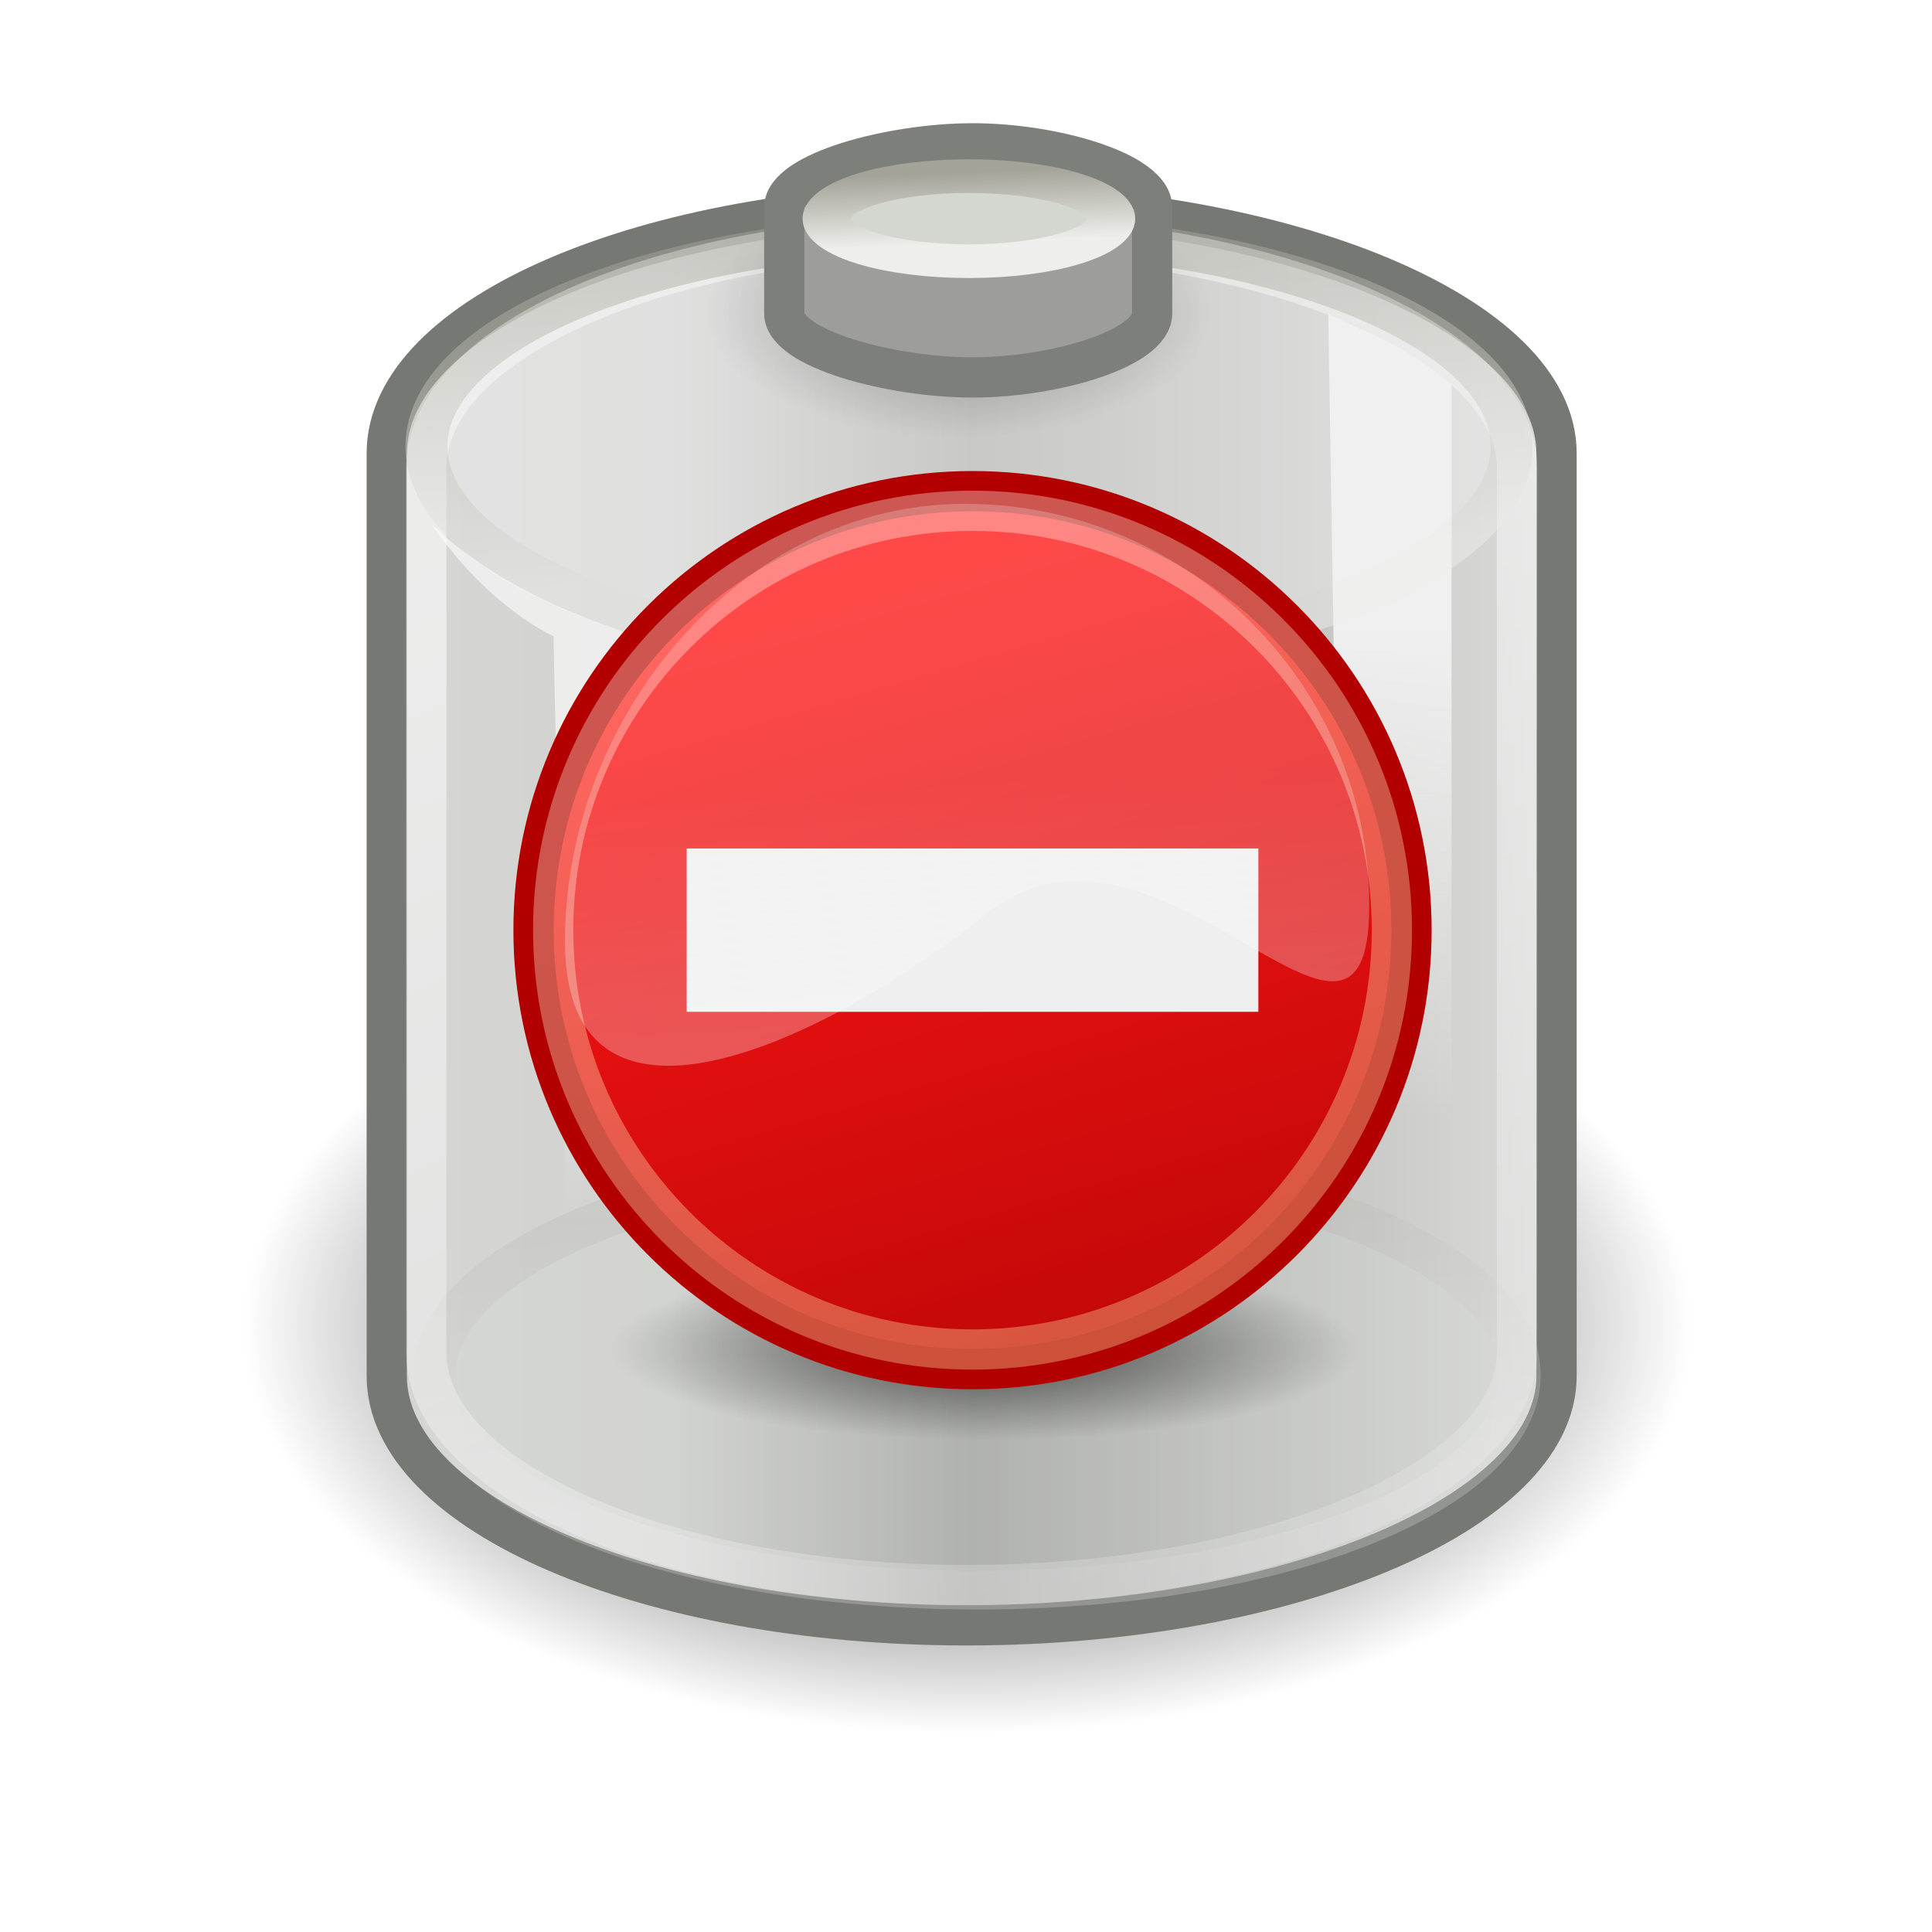
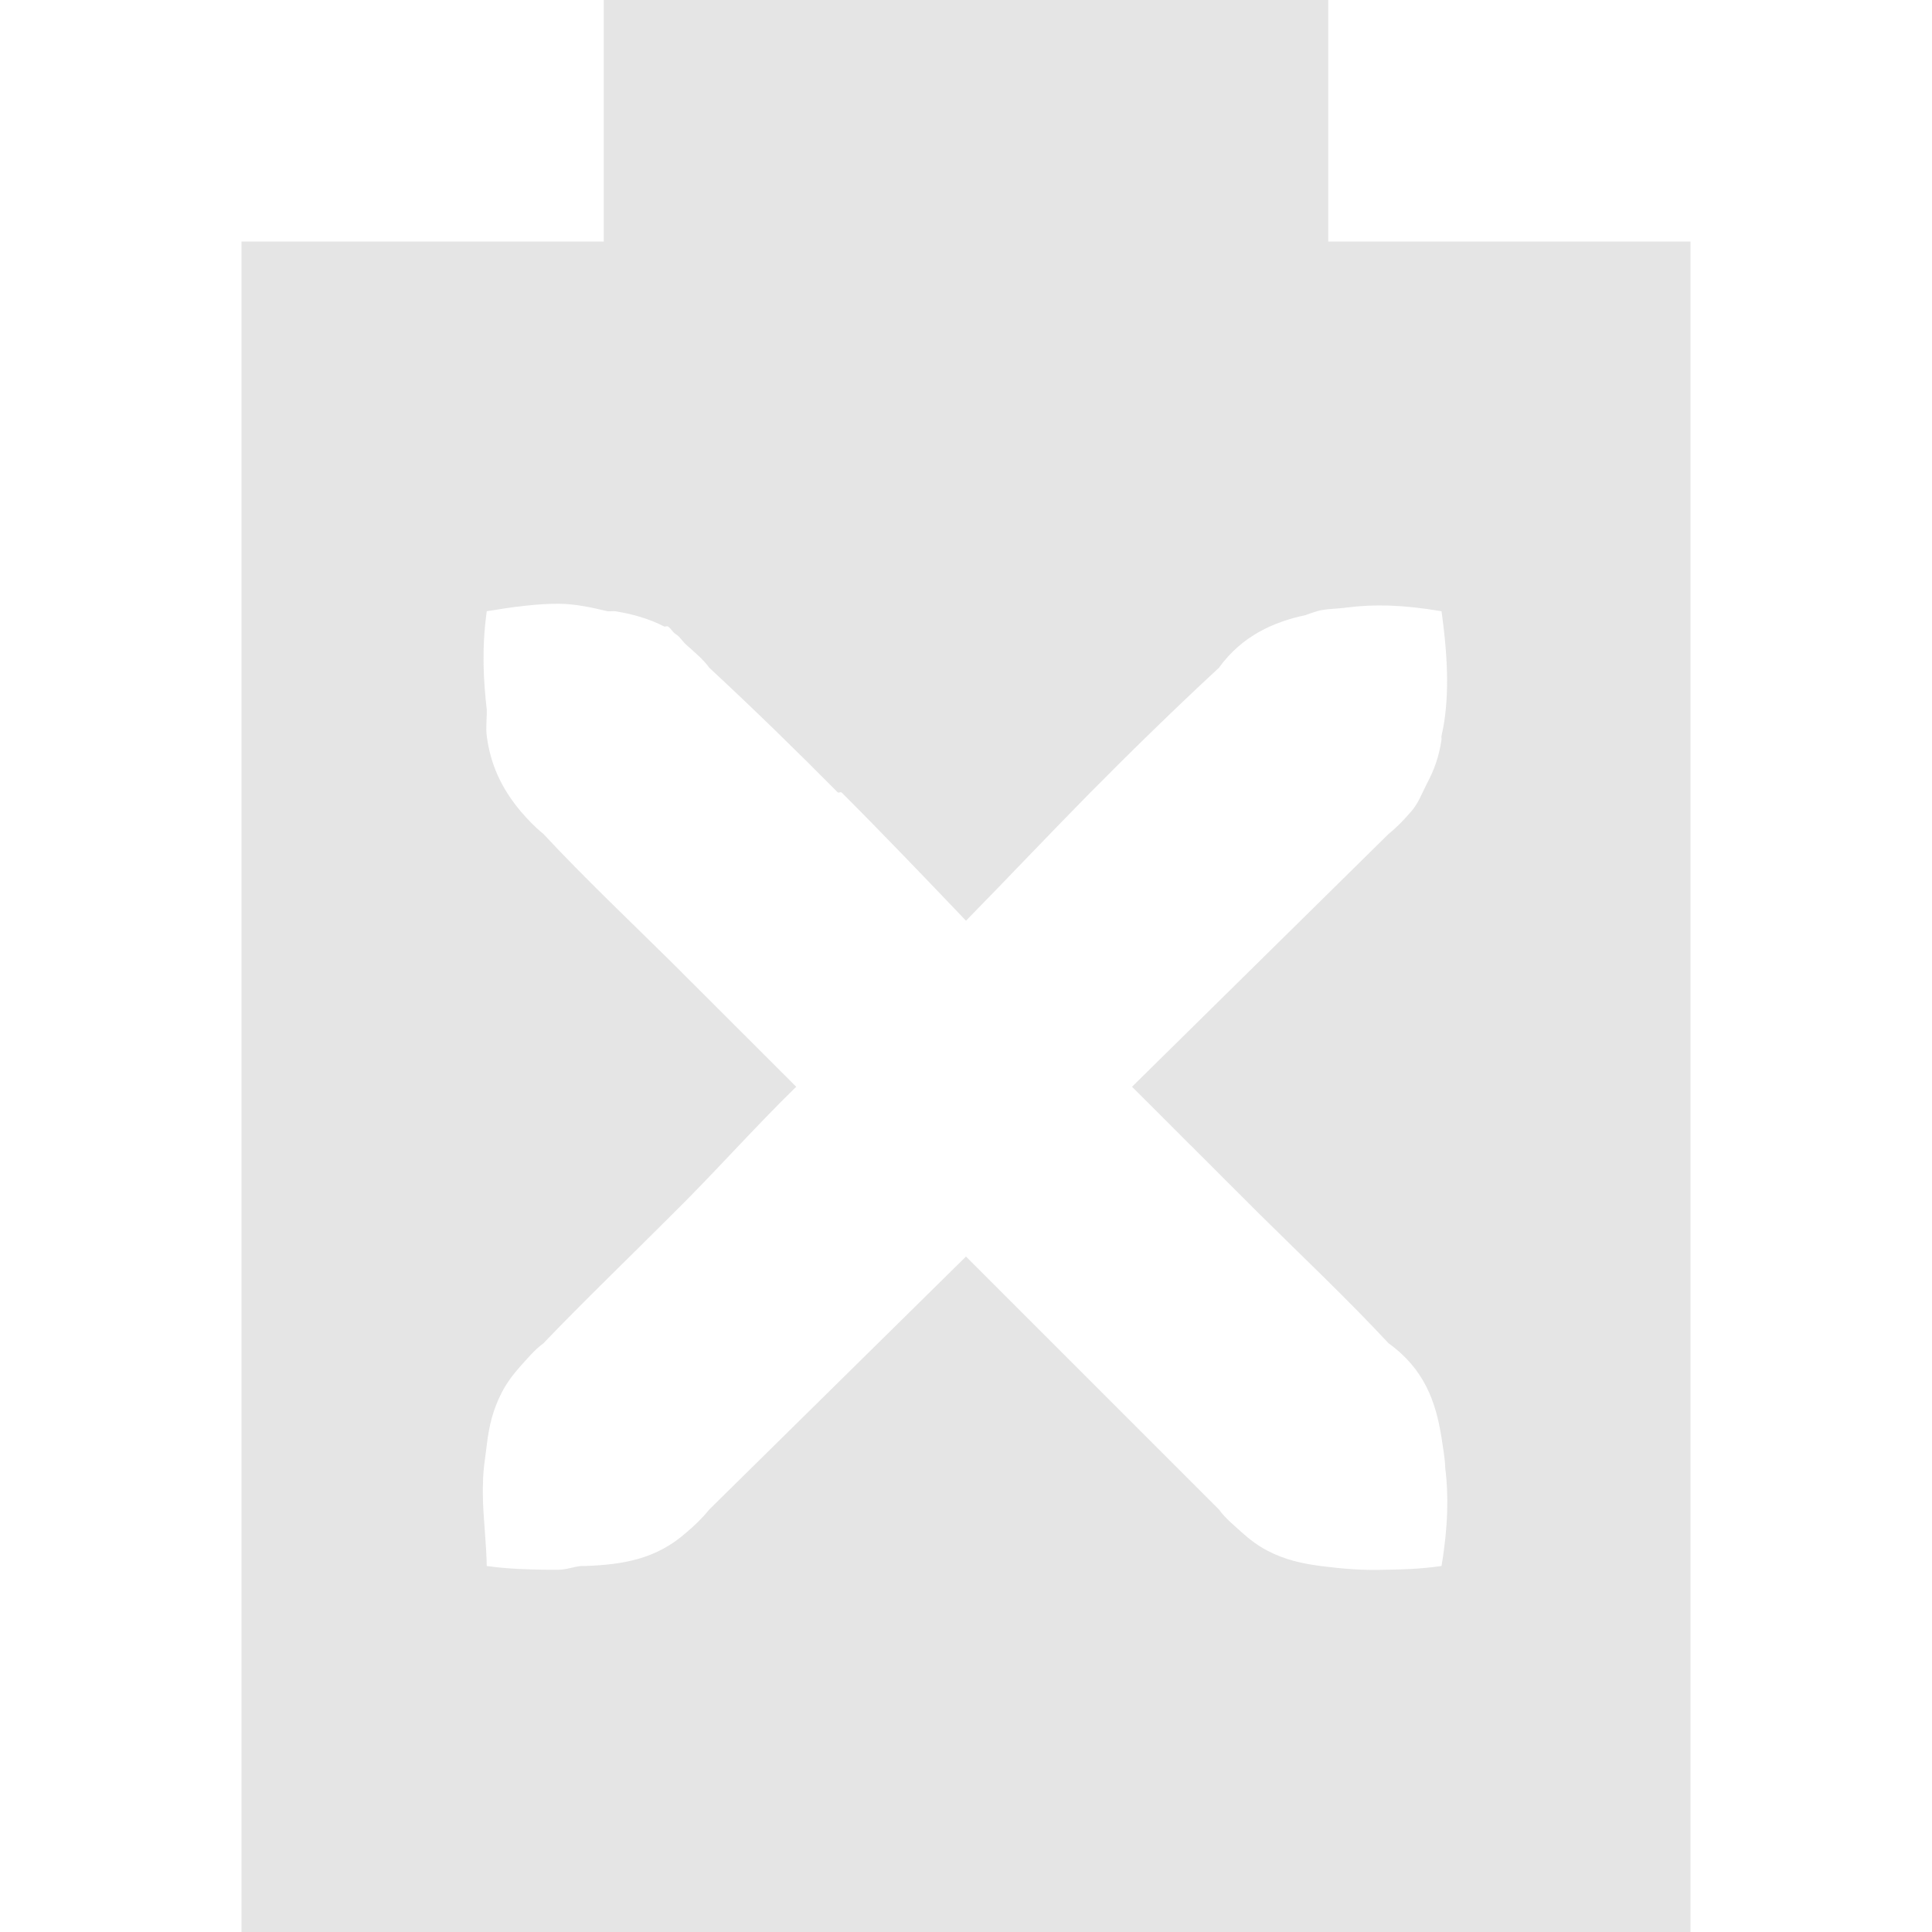
- <svg xmlns="http://www.w3.org/2000/svg" xmlns:xlink="http://www.w3.org/1999/xlink" version="1.1" width="48" height="48" id="svg1328">
-   <defs id="defs3">
-     <linearGradient id="linearGradient3247">
-       <stop id="stop3249" style="stop-color:#f0f0f0;stop-opacity:1" offset="0" />
-       <stop id="stop3251" style="stop-color:#f0f0f0;stop-opacity:0" offset="1" />
-     </linearGradient>
-     <linearGradient id="linearGradient3233">
-       <stop id="stop3235" style="stop-color:#eeeeec;stop-opacity:1" offset="0" />
-       <stop id="stop3237" style="stop-color:#a3a398;stop-opacity:1" offset="1" />
-     </linearGradient>
-     <linearGradient id="linearGradient6924">
-       <stop id="stop6926" style="stop-color:#ffffff;stop-opacity:1" offset="0" />
-       <stop id="stop6928" style="stop-color:#ffffff;stop-opacity:0" offset="1" />
-     </linearGradient>
-     <linearGradient id="linearGradient4176">
-       <stop id="stop4178" style="stop-color:#ffffff;stop-opacity:1" offset="0" />
-       <stop id="stop4180" style="stop-color:#ffffff;stop-opacity:0" offset="1" />
-     </linearGradient>
-     <linearGradient id="linearGradient4134">
-       <stop id="stop4136" style="stop-color:#d6d7d5;stop-opacity:1" offset="0" />
-       <stop id="stop4148" style="stop-color:#d1d2d0;stop-opacity:1" offset="0.25" />
-       <stop id="stop4142" style="stop-color:#a5a6a3;stop-opacity:1" offset="0.5" />
-       <stop id="stop4138" style="stop-color:#dddedc;stop-opacity:1" offset="1" />
-     </linearGradient>
-     <linearGradient id="linearGradient4126">
-       <stop id="stop4128" style="stop-color:#000000;stop-opacity:1" offset="0" />
-       <stop id="stop4130" style="stop-color:#000000;stop-opacity:0" offset="1" />
-     </linearGradient>
-     <radialGradient cx="23.857" cy="40" r="17.143" fx="23.857" fy="40" id="radialGradient4132" xlink:href="#linearGradient4126" gradientUnits="userSpaceOnUse" gradientTransform="matrix(1,0,0,0.5,0,20)" />
-     <linearGradient x1="9.303" y1="26.719" x2="38.826" y2="26.719" id="linearGradient4140" xlink:href="#linearGradient4134" gradientUnits="userSpaceOnUse" gradientTransform="matrix(1.010754,0,0,0.991346,-0.183016,-3.765211)" />
-     <linearGradient x1="17.16" y1="14.004" x2="37.969" y2="56.576" id="linearGradient4182" xlink:href="#linearGradient4176" gradientUnits="userSpaceOnUse" gradientTransform="matrix(1.010754,0,0,0.992756,-0.183016,-3.771417)" />
-     <linearGradient x1="16.071" y1="19.5" x2="16.036" y2="31.75" id="linearGradient6930" xlink:href="#linearGradient6924" gradientUnits="userSpaceOnUse" gradientTransform="matrix(1.010754,0,0,1,-0.183017,-1.266534)" />
-     <radialGradient cx="23.857" cy="40" r="17.143" fx="23.857" fy="40" id="radialGradient6946" xlink:href="#linearGradient4126" gradientUnits="userSpaceOnUse" gradientTransform="matrix(1,0,0,0.5,0,20)" />
-     <linearGradient x1="24" y1="17.246" x2="23.434" y2="8.048" id="linearGradient3243" xlink:href="#linearGradient3233" gradientUnits="userSpaceOnUse" />
-     <linearGradient x1="34.244" y1="17.695" x2="34.244" y2="29.918" id="linearGradient3253" xlink:href="#linearGradient3247" gradientUnits="userSpaceOnUse" gradientTransform="matrix(1.010754,0,0,1,-0.183017,-2.123677)" />
-     <linearGradient x1="24" y1="17.246" x2="23.434" y2="8.048" id="linearGradient3255" xlink:href="#linearGradient3233" gradientUnits="userSpaceOnUse" />
-     <linearGradient x1="24" y1="17.246" x2="23.434" y2="8.048" id="linearGradient4230" xlink:href="#linearGradient3233" gradientUnits="userSpaceOnUse" />
-     <linearGradient x1="21.994" y1="33.955" x2="20.917" y2="15.815" id="linearGradient3982" xlink:href="#linearGradient3957" gradientUnits="userSpaceOnUse" />
-     <linearGradient x1="43.936" y1="53.836" x2="20.065" y2="-8.563" id="linearGradient3980" xlink:href="#linearGradient2479" gradientUnits="userSpaceOnUse" />
-     <linearGradient x1="36.918" y1="66.288" x2="19.071" y2="5.541" id="linearGradient3978" xlink:href="#linearGradient2536" gradientUnits="userSpaceOnUse" />
-     <radialGradient cx="23.857" cy="40" r="17.143" fx="23.857" fy="40" id="radialGradient3976" xlink:href="#linearGradient4126" gradientUnits="userSpaceOnUse" gradientTransform="matrix(1,0,0,0.5,0,20)" />
-     <linearGradient id="linearGradient2479">
-       <stop id="stop2481" style="stop-color:#ffe69b;stop-opacity:1" offset="0" />
-       <stop id="stop2483" style="stop-color:#ffffff;stop-opacity:1" offset="1" />
-     </linearGradient>
-     <linearGradient id="linearGradient2536">
-       <stop id="stop2538" style="stop-color:#a40000;stop-opacity:1" offset="0" />
-       <stop id="stop2540" style="stop-color:#ff1717;stop-opacity:1" offset="1" />
-     </linearGradient>
-     <linearGradient id="linearGradient3957">
-       <stop id="stop3959" style="stop-color:#fffeff;stop-opacity:0.333" offset="0" />
-       <stop id="stop3961" style="stop-color:#fffeff;stop-opacity:0.216" offset="1" />
-     </linearGradient>
-   </defs>
-   <g id="layer1">
-     <path d="M 41,40 A 17.143,8.571 0 1 1 6.714,40 17.143,8.571 0 1 1 41,40 z" transform="matrix(1.05,0,0,1.18297,-1.012555,-14.39721)" id="path3366" style="color:#000000;fill:url(#radialGradient4132);fill-opacity:1;fill-rule:nonzero;stroke:none;stroke-width:1;marker:none;visibility:visible;display:block;overflow:visible" />
-     <path d="m 24.012,5.064 c -7.944,0 -14.403,2.778 -14.403,6.196 0,0.245 0,22.669 0,22.925 0,3.418 6.459,6.196 14.403,6.196 7.944,0 14.66,-2.778 14.66,-6.196 0,-0.202 0,-22.723 0,-22.925 0,-3.418 -6.716,-6.196 -14.66,-6.196 z" id="path3068" style="color:#000000;fill:url(#linearGradient4140);fill-opacity:1;fill-rule:nonzero;stroke:#767973;stroke-width:1;stroke-linecap:butt;stroke-linejoin:miter;stroke-miterlimit:10;stroke-opacity:1;stroke-dasharray:none;stroke-dashoffset:0;marker:none;visibility:visible;display:block;overflow:visible" />
-     <path d="m 36.857,14.071 a 12.857,5.5 0 1 1 -25.714,0 12.857,5.5 0 1 1 25.714,0 z" transform="matrix(1.048446,0,0,0.971388,-0.883417,20.4951)" id="path3241" style="opacity:0.236;color:#000000;fill:#d3d7cf;fill-opacity:1;fill-rule:nonzero;stroke:url(#linearGradient3243);stroke-width:0.991;stroke-linecap:butt;stroke-linejoin:miter;stroke-miterlimit:10;stroke-opacity:1;stroke-dasharray:none;stroke-dashoffset:0;marker:none;visibility:visible;display:block;overflow:visible" />
-     <path d="m 24.021,5.844 c -7.407,0 -13.429,2.594 -13.429,5.785 0,0.229 0,21.728 0,21.966 0,3.191 6.022,5.785 13.429,5.785 7.407,0 13.669,-2.594 13.669,-5.785 0,-0.189 0,-21.777 0,-21.966 0,-3.191 -6.262,-5.785 -13.669,-5.785 z" id="path4174" style="opacity:0.544;color:#000000;fill:none;stroke:url(#linearGradient4182);stroke-width:1;stroke-linecap:butt;stroke-linejoin:miter;stroke-miterlimit:10;stroke-opacity:1;stroke-dasharray:none;stroke-dashoffset:0;marker:none;visibility:visible;display:block;overflow:visible" />
-     <path d="M 36.063,9.561 C 34.942,8.576 33.994,8.276 33,7.794 l 0.306,18.688 2.757,3.232 0,-20.153 z" id="path3245" style="color:#000000;fill:url(#linearGradient3253);fill-opacity:1;fill-rule:nonzero;stroke:none;stroke-width:1;marker:none;visibility:visible;display:block;overflow:visible" />
-     <path d="m 36.857,14.071 a 12.857,5.5 0 1 1 -25.714,0 12.857,5.5 0 1 1 25.714,0 z" transform="matrix(1.048446,0,0,0.964345,-1.08762,-2.479089)" id="path3364" style="opacity:0.467;color:#000000;fill:#f0f0f0;fill-opacity:1;fill-rule:nonzero;stroke:url(#linearGradient4230);stroke-width:0.995;stroke-linecap:butt;stroke-linejoin:miter;stroke-miterlimit:10;stroke-opacity:1;stroke-dasharray:none;stroke-dashoffset:0;marker:none;visibility:visible;display:block;overflow:visible" />
-     <path d="M 41,40 A 17.143,8.571 0 1 1 6.714,40 17.143,8.571 0 1 1 41,40 z" transform="matrix(0.367338,0,0,0.36343,15.07873,-6.775991)" id="path6944" style="opacity:0.308;color:#000000;fill:url(#radialGradient6946);fill-opacity:1;fill-rule:nonzero;stroke:none;stroke-width:1;marker:none;visibility:visible;display:block;overflow:visible" />
-     <path d="m 24.166,3.561 c -2.024,0 -4.681,0.714 -4.681,1.593 0,0.063 0,2.564 0,2.63 0,0.879 2.657,1.593 4.681,1.593 2.024,0 4.458,-0.714 4.458,-1.593 0,-0.052 0,-2.578 0,-2.63 0,-0.879 -2.434,-1.593 -4.458,-1.593 z" id="path3362" style="color:#000000;fill:#9d9e9b;fill-opacity:1;fill-rule:nonzero;stroke:#7d7f7a;stroke-width:1;stroke-linecap:butt;stroke-linejoin:miter;stroke-miterlimit:10;stroke-opacity:1;stroke-dasharray:none;stroke-dashoffset:0;marker:none;visibility:visible;display:block;overflow:visible" />
-     <path d="m 13.751,15.805 0.361,16.786 4.621,1.286 -0.144,-16.714 c 0,0 1.96,-0.088 5.353,-0.303 -6.567,-0.05 -10.857,-1.578 -13.222,-3.84 1.432,2.092 3.032,2.786 3.032,2.786 z" id="path6922" style="opacity:0.582;color:#000000;fill:url(#linearGradient6930);fill-opacity:1;fill-rule:nonzero;stroke:none;stroke-width:1;marker:none;visibility:visible;display:block;overflow:visible" />
-     <path d="m 36.857,14.071 a 12.857,5.5 0 1 1 -25.714,0 12.857,5.5 0 1 1 25.714,0 z" transform="matrix(0.274904,0,0,0.192106,17.47422,2.7297)" id="path6940" style="color:#000000;fill:#d3d7cf;fill-opacity:1;fill-rule:nonzero;stroke:url(#linearGradient3255);stroke-width:4.352;stroke-linecap:butt;stroke-linejoin:miter;stroke-miterlimit:10;stroke-opacity:1;stroke-dasharray:none;stroke-dashoffset:0;marker:none;visibility:visible;display:block;overflow:visible" />
-     <g transform="translate(-53.99282,-31.64138)" id="g4438" />
-     <g transform="matrix(0.507281,0,0,0.507281,11.98724,11.44157)" id="g1628">
-       <g id="g1630">
-         <path d="M 41,40 A 17.143,8.571 0 1 1 6.714,40 17.143,8.571 0 1 1 41,40 z" transform="matrix(1.070555,0,0,0.525,-0.892755,22.5)" id="path6548" style="opacity:0.6;color:#000000;fill:url(#radialGradient3976);fill-opacity:1;fill-rule:nonzero;stroke:none;stroke-width:1;marker:none;visibility:visible;display:block;overflow:visible" />
-       </g>
-       <g id="g1633">
-         <g id="g4006">
-           <path d="m 46.857,23.929 a 23.357,23.357 0 1 1 -46.714,0 23.357,23.357 0 1 1 46.714,0 z" transform="matrix(0.920488,0,0,0.920488,2.368532,0.97408)" id="path1314" style="fill:url(#linearGradient3978);fill-opacity:1;fill-rule:nonzero;stroke:#b20000;stroke-width:2.142;stroke-linecap:butt;stroke-linejoin:miter;stroke-miterlimit:4;stroke-opacity:1;stroke-dasharray:none" />
-           <path d="m 49.902,26.635 a 23.991,23.991 0 1 1 -47.982,0 23.991,23.991 0 1 1 47.982,0 z" transform="matrix(0.856093,0,0,0.856093,1.818275,0.197769)" id="path3560" style="opacity:0.347;fill:#cc0000;fill-opacity:0;stroke:url(#linearGradient3980);stroke-width:2.303;stroke-linecap:butt;stroke-linejoin:miter;stroke-miterlimit:4;stroke-opacity:1;stroke-dasharray:none" />
-         </g>
-       </g>
-       <g id="layer3">
-         <rect width="27.836" height="7.174" x="10.079" y="19.165" transform="matrix(1.005876,0,0,1.115201,-0.138045,-2.372708)" id="rect2070" style="fill:#efefef;fill-opacity:1;fill-rule:nonzero;stroke:none" />
-       </g>
-       <g id="layer4">
-         <path d="m 43.371,21.715 c 0,10.831 -10.354,-6.266 -18.675,0.386 -8.126,6.498 -20.597,12.191 -20.597,1.36 0,-11.084 8.695,-21.367 19.526,-21.367 10.831,0 19.746,8.79 19.746,19.621 z" transform="matrix(1.002994,0,0,1.002994,-0.07185874,0.01968356)" id="path3955" style="fill:url(#linearGradient3982);fill-opacity:1;fill-rule:nonzero;stroke:none" />
-       </g>
-     </g>
-   </g>
-   <g id="layer2" />
+ <svg xmlns="http://www.w3.org/2000/svg" width="16" viewBox="0 0 16 16" height="16" id="svg2" version="1.1">
+   <defs id="defs8" />
+   <path d="M 5 0 L 5 2 L 2 2 L 2 16 L 14 16 L 14 2 L 11 2 L 11 0 L 5 0 z M 4.625 5 C 4.772 5.001 4.908 5.033 5.031 5.062 C 5.051 5.064 5.075 5.06 5.094 5.062 C 5.234 5.084 5.374 5.123 5.5 5.188 C 5.509 5.192 5.522 5.183 5.531 5.188 C 5.555 5.201 5.57 5.235 5.594 5.25 C 5.638 5.279 5.646 5.307 5.688 5.344 C 5.747 5.397 5.822 5.458 5.875 5.531 C 6.238 5.868 6.589 6.21 6.938 6.562 C 6.943 6.568 6.964 6.557 6.969 6.562 C 7.314 6.907 7.663 7.272 8 7.625 C 8.347 7.271 8.683 6.915 9.031 6.562 C 9.38 6.21 9.73 5.868 10.094 5.531 C 10.286 5.265 10.549 5.15 10.812 5.094 C 10.842 5.083 10.876 5.071 10.906 5.062 C 10.98 5.04 11.076 5.043 11.156 5.031 C 11.38 5.003 11.612 5.007 11.938 5.062 C 11.995 5.47 12.004 5.807 11.938 6.094 C 11.935 6.103 11.94 6.115 11.938 6.125 C 11.917 6.266 11.88 6.372 11.812 6.5 C 11.773 6.574 11.749 6.648 11.688 6.719 C 11.632 6.784 11.577 6.843 11.5 6.906 L 9.375 9 L 10.438 10.062 C 10.79 10.41 11.162 10.762 11.5 11.125 C 11.796 11.338 11.891 11.609 11.938 11.906 C 11.95 11.989 11.966 12.071 11.969 12.156 C 11.997 12.38 11.993 12.644 11.938 12.969 C 11.76 12.994 11.619 12.998 11.469 13 C 11.289 13.007 11.109 12.991 10.938 12.969 C 10.785 12.95 10.638 12.916 10.5 12.844 C 10.422 12.804 10.351 12.751 10.281 12.688 C 10.222 12.634 10.146 12.573 10.094 12.5 L 8 10.406 L 5.875 12.5 C 5.812 12.577 5.753 12.633 5.688 12.688 C 5.439 12.911 5.162 12.958 4.844 12.969 C 4.833 12.97 4.823 12.968 4.812 12.969 C 4.748 12.975 4.695 12.999 4.625 13 C 4.598 13 4.559 13 4.531 13 C 4.381 12.998 4.209 12.994 4.031 12.969 C 4.028 12.794 4.007 12.617 4 12.438 C 3.999 12.385 3.997 12.33 4 12.281 C 4 12.176 4.019 12.07 4.031 11.969 C 4.05 11.807 4.082 11.675 4.156 11.531 C 4.196 11.453 4.249 11.383 4.312 11.312 C 4.366 11.253 4.427 11.178 4.5 11.125 C 4.843 10.767 5.212 10.413 5.562 10.062 C 5.915 9.715 6.239 9.346 6.594 9 L 5.562 7.969 C 5.21 7.621 4.838 7.269 4.5 6.906 C 4.423 6.843 4.368 6.784 4.312 6.719 C 4.147 6.522 4.06 6.322 4.031 6.094 C 4.022 6.023 4.033 5.95 4.031 5.875 C 4.004 5.641 3.988 5.372 4.031 5.062 C 4.253 5.025 4.455 4.999 4.625 5 z " opacity="0.4" fill="#bebebe" id="path4" />
</svg>
